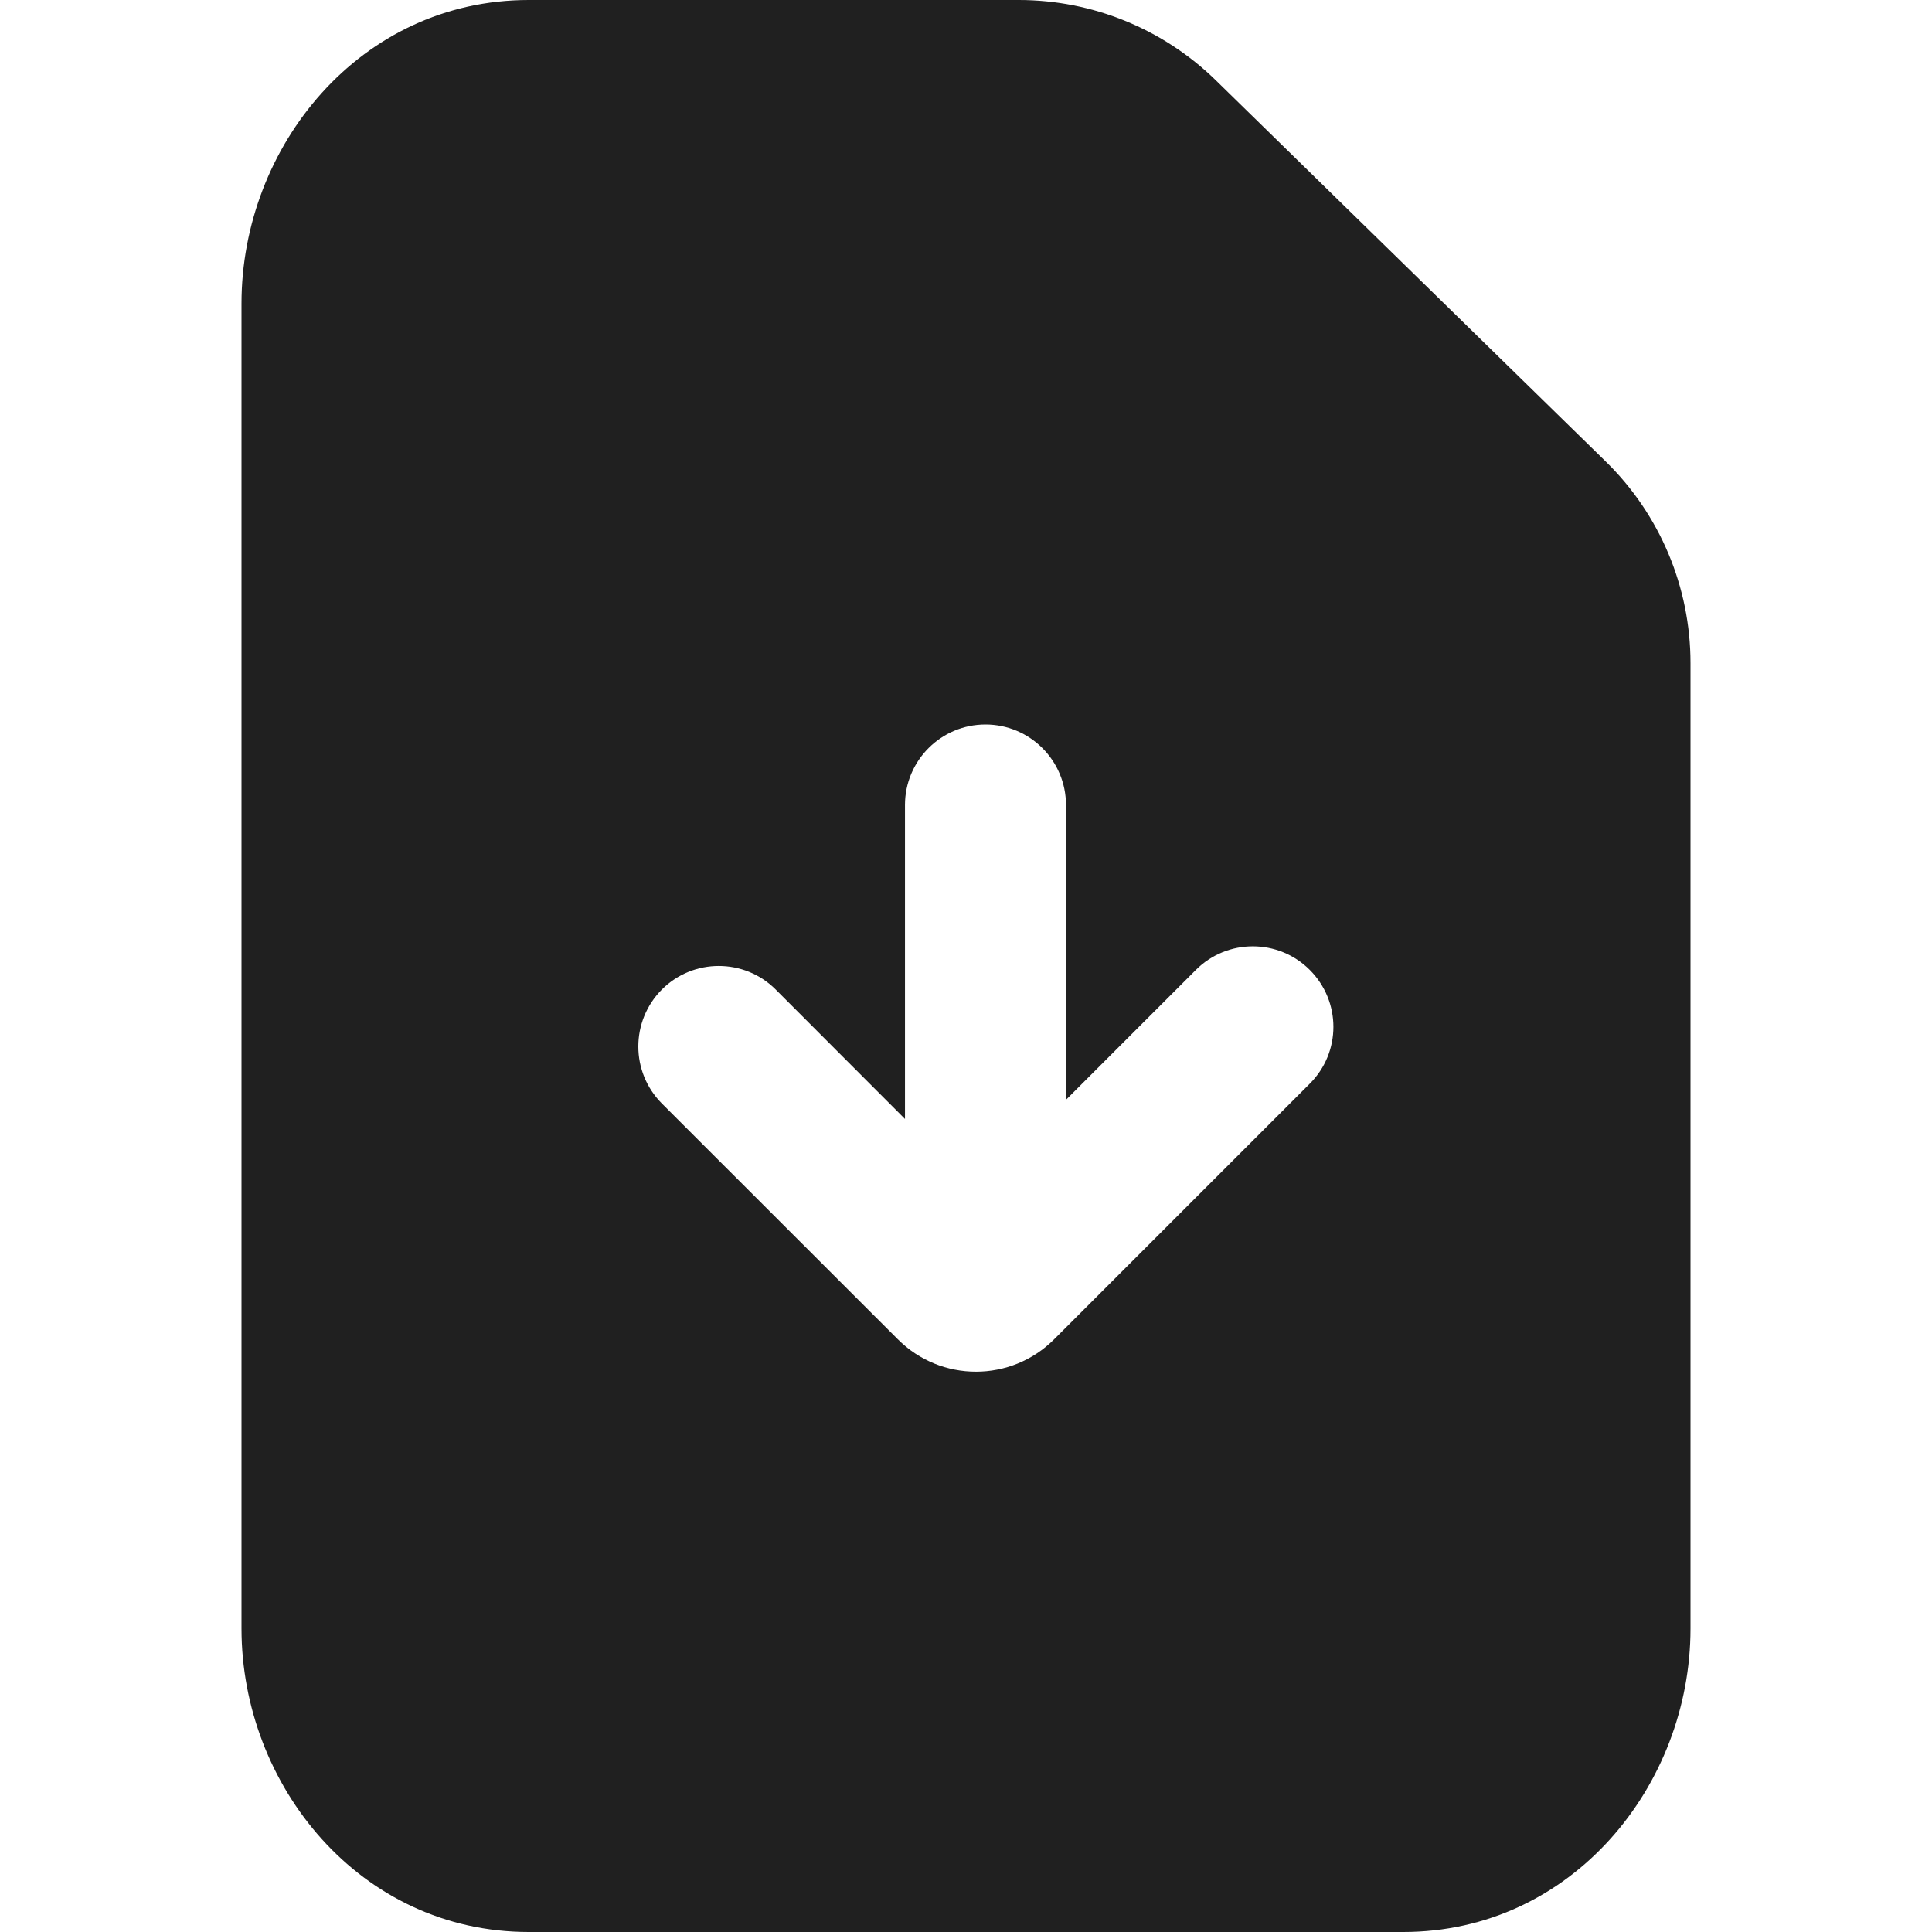
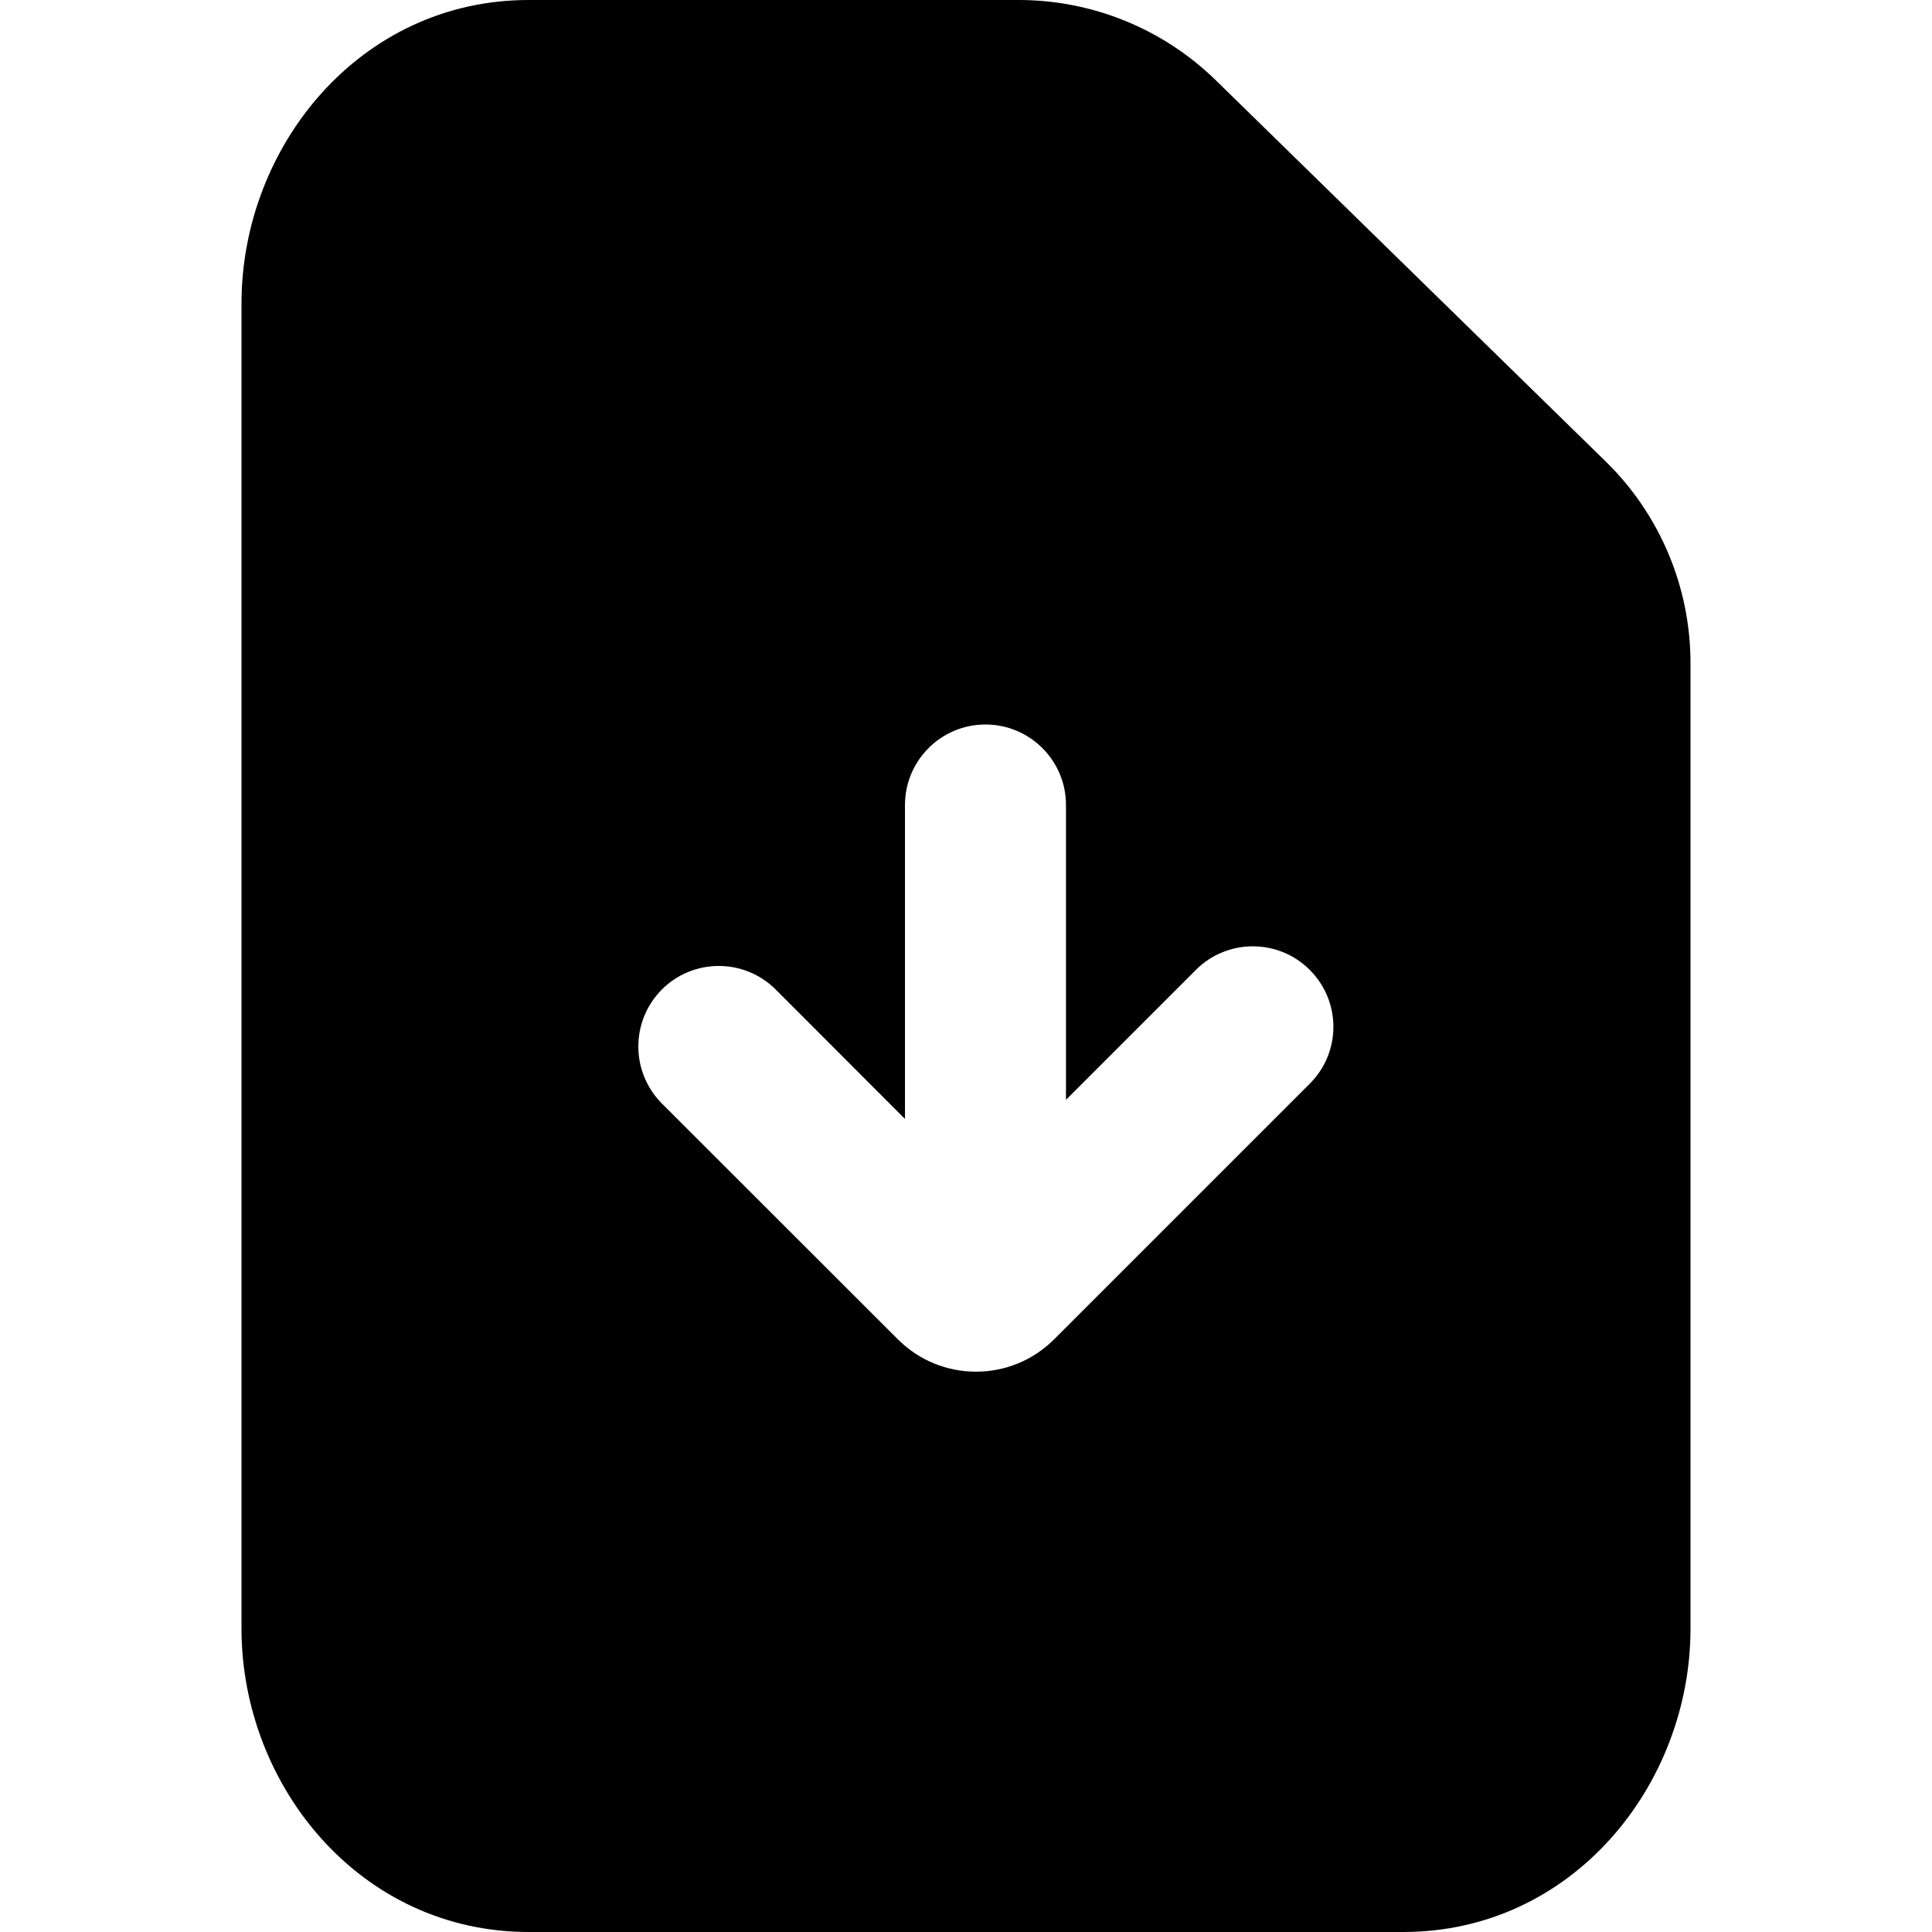
<svg xmlns="http://www.w3.org/2000/svg" width="12" height="12" viewBox="0 0 12 12" fill="none" data-fui-icon="true">
-   <path fill-rule="evenodd" clip-rule="evenodd" d="M3.284 0C2.235 0 1.5 0.911 1.5 1.885V10.115C1.5 11.089 2.235 12 3.284 12H8.716C9.765 12 10.5 11.089 10.5 10.115V4.118C10.5 3.647 10.31 3.195 9.973 2.866L7.551 0.498C7.224 0.179 6.785 0 6.328 0H3.284ZM6.621 5C6.621 4.724 6.397 4.5 6.121 4.5C5.845 4.5 5.621 4.724 5.621 5V6.95L4.818 6.146C4.623 5.951 4.306 5.951 4.111 6.146C3.916 6.342 3.916 6.658 4.111 6.854L5.576 8.318C5.844 8.587 6.28 8.587 6.548 8.318L8.135 6.731C8.331 6.536 8.331 6.22 8.135 6.024C7.94 5.829 7.623 5.829 7.428 6.024L6.621 6.831V5Z" fill="currentColor" fill-opacity=".875" />
+   <path fill-rule="evenodd" clip-rule="evenodd" d="M3.284 0C2.235 0 1.5 0.911 1.5 1.885V10.115C1.5 11.089 2.235 12 3.284 12H8.716C9.765 12 10.5 11.089 10.5 10.115V4.118C10.5 3.647 10.31 3.195 9.973 2.866L7.551 0.498C7.224 0.179 6.785 0 6.328 0H3.284ZM6.621 5C6.621 4.724 6.397 4.5 6.121 4.5C5.845 4.5 5.621 4.724 5.621 5V6.95L4.818 6.146C4.623 5.951 4.306 5.951 4.111 6.146C3.916 6.342 3.916 6.658 4.111 6.854L5.576 8.318C5.844 8.587 6.28 8.587 6.548 8.318L8.135 6.731C8.331 6.536 8.331 6.22 8.135 6.024C7.94 5.829 7.623 5.829 7.428 6.024L6.621 6.831V5Z" fill="currentColor" />
</svg>
